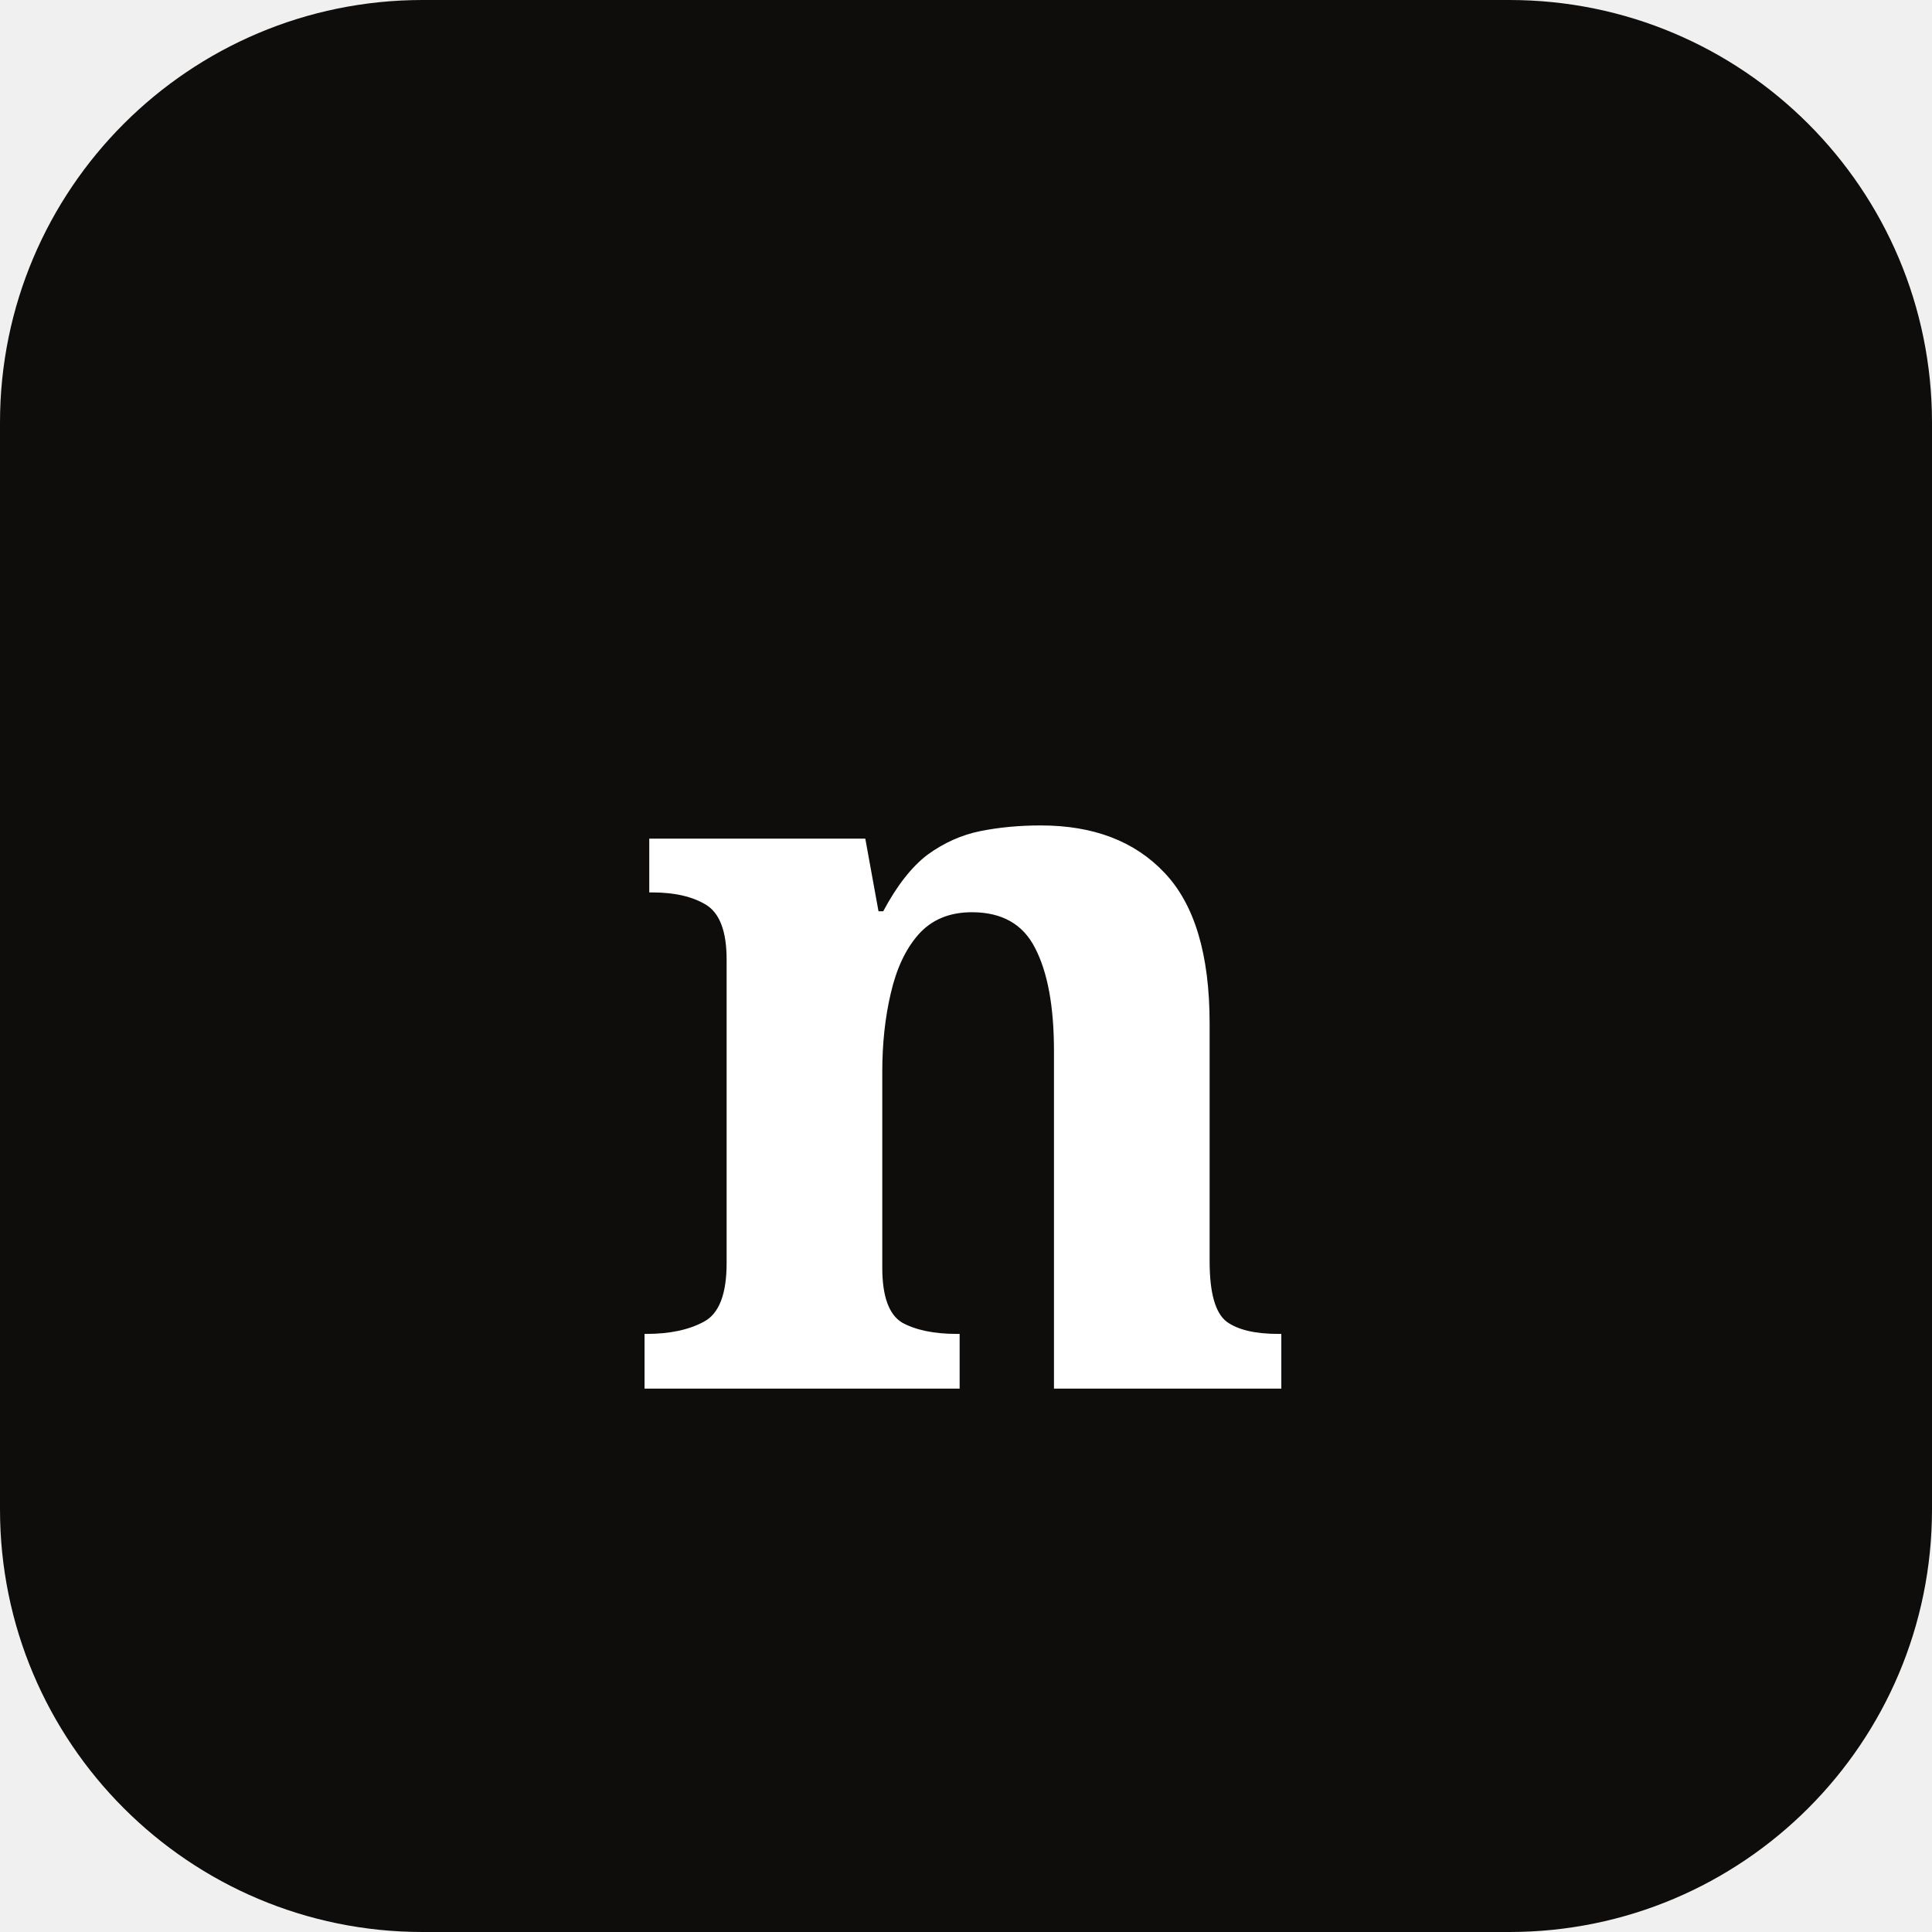
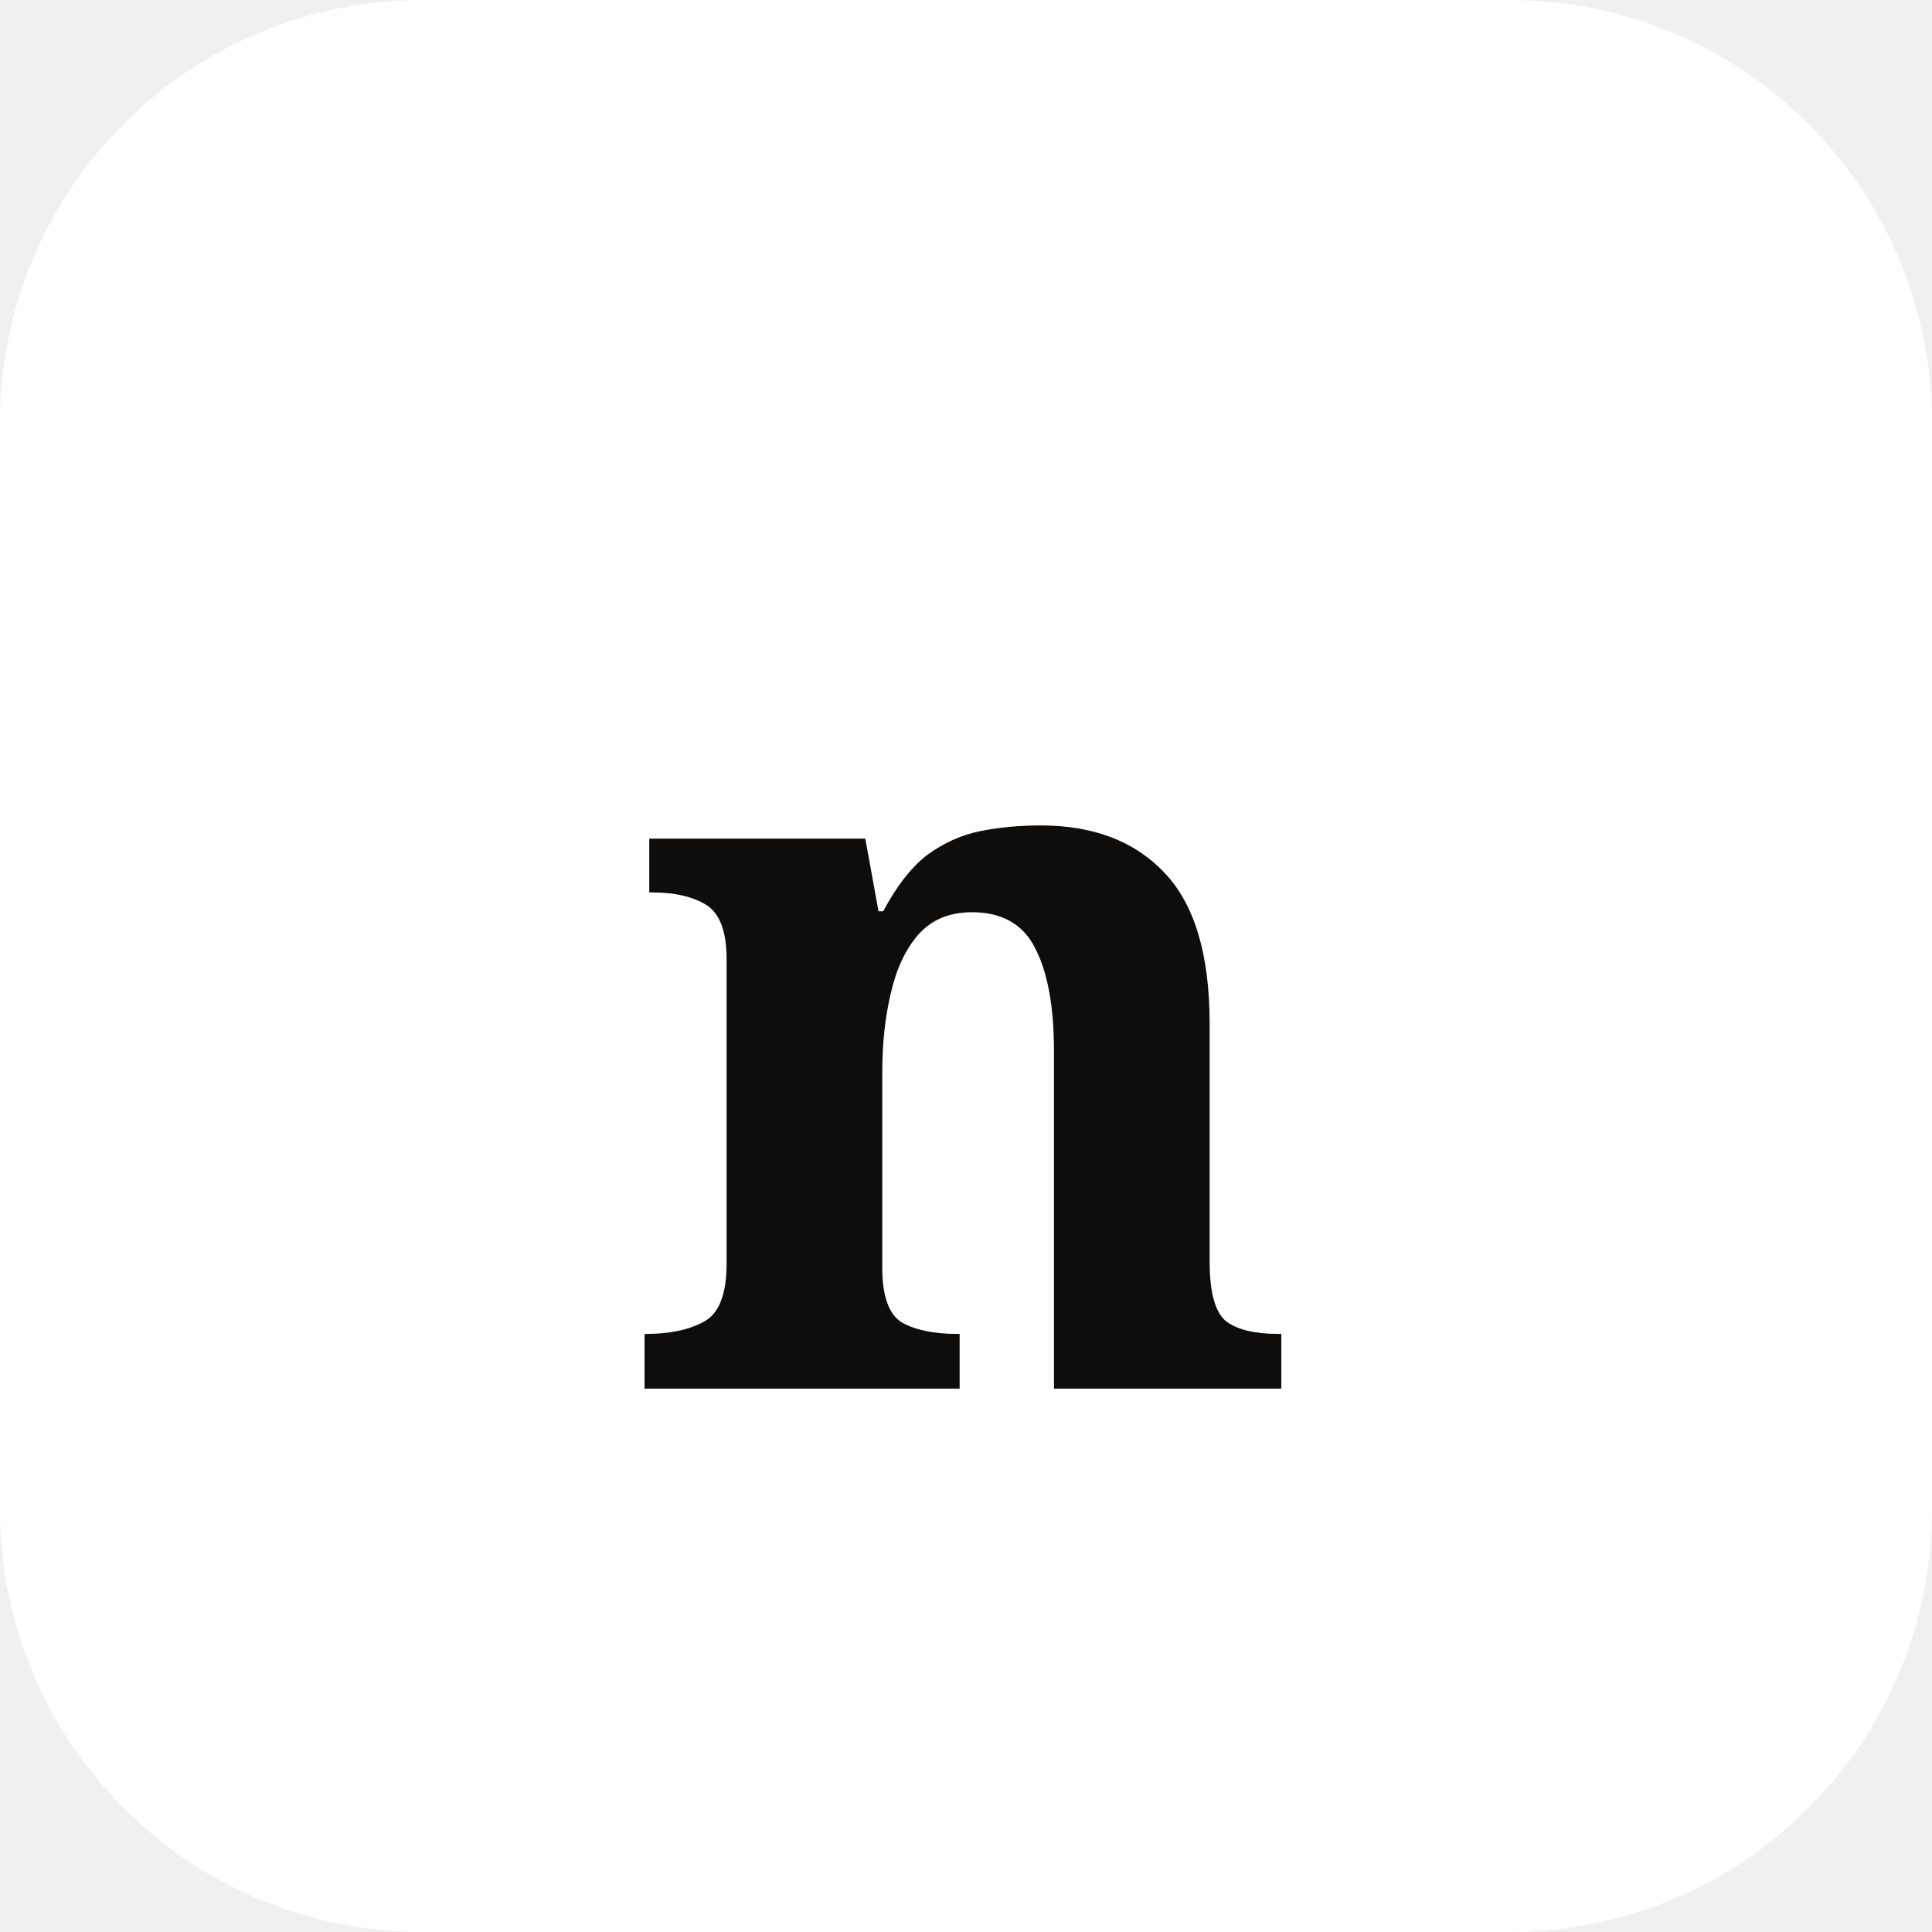
<svg xmlns="http://www.w3.org/2000/svg" viewBox="0 0 32 32">
-   <rect width="32" height="32" rx="7" fill="#0e0d0b" />
-   <text x="16" y="23" font-family="Georgia, serif" font-size="17" font-weight="600" fill="#ffffff" text-anchor="middle">n</text>
+   <rect width="32" height="32" rx="7" fill="#ffffff" />
+   <text x="16" y="23" font-family="Georgia, serif" font-size="17" font-weight="600" fill="#0e0d0b" text-anchor="middle">n</text>
</svg>
